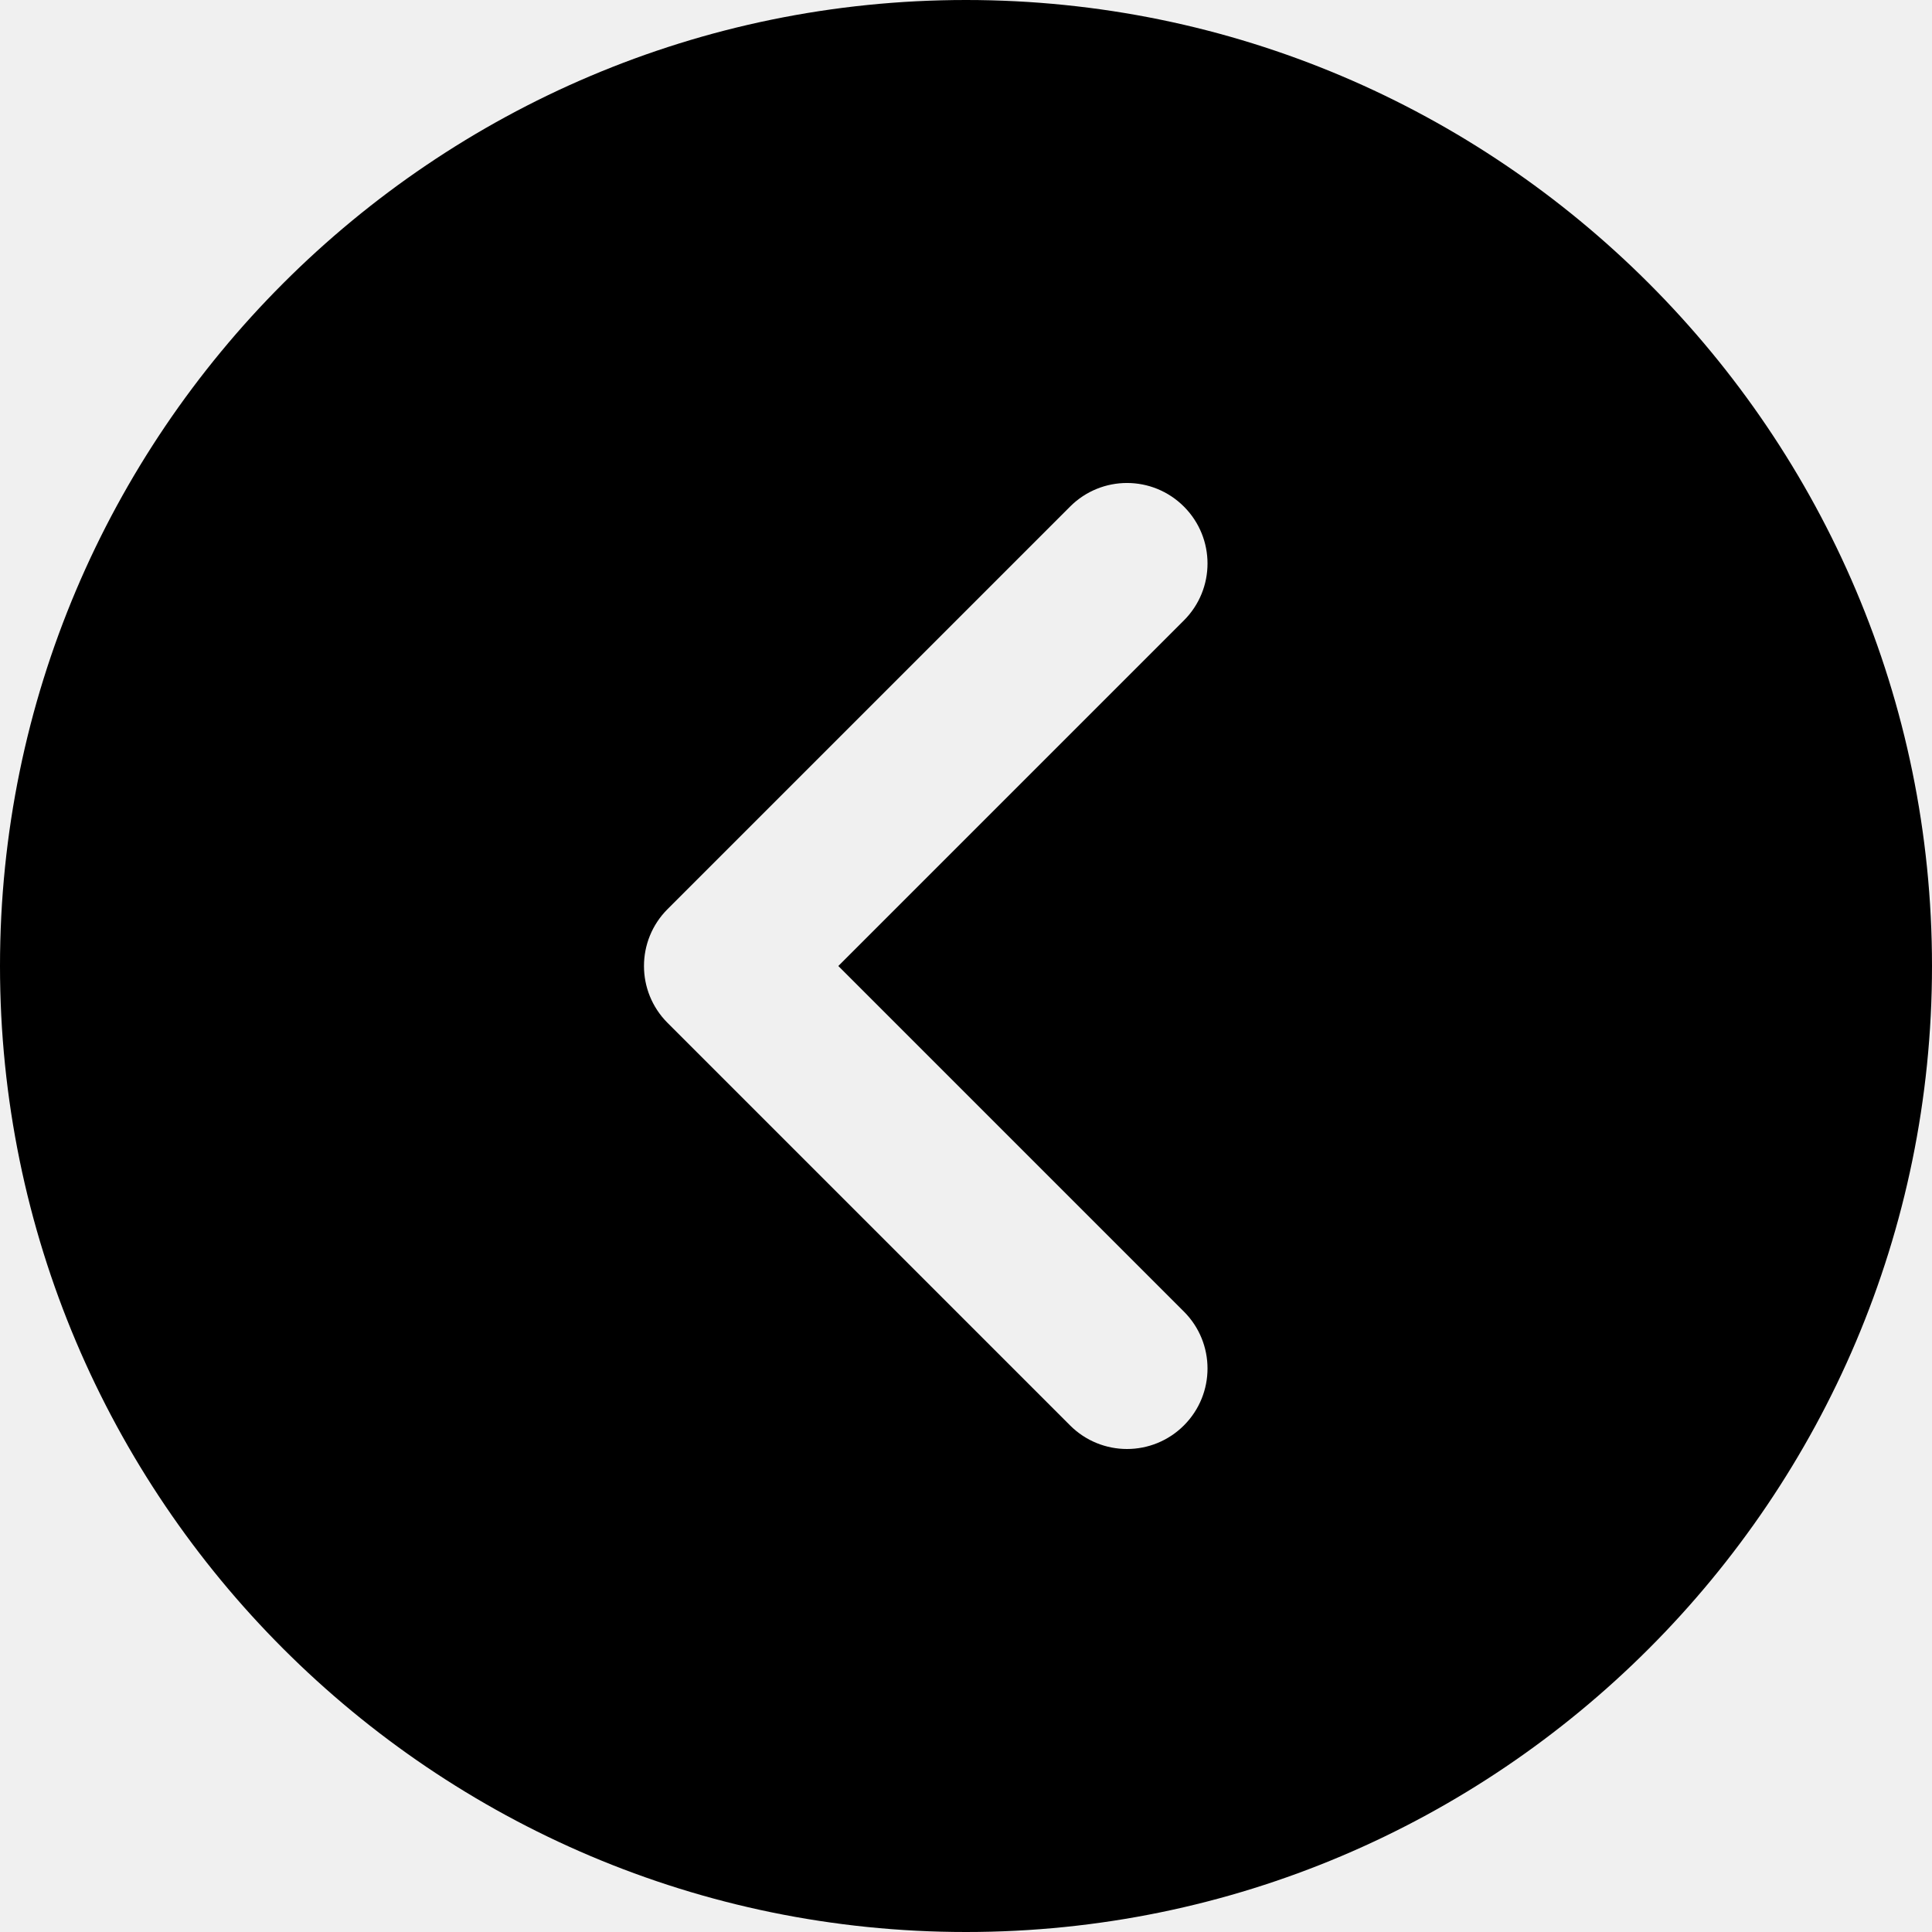
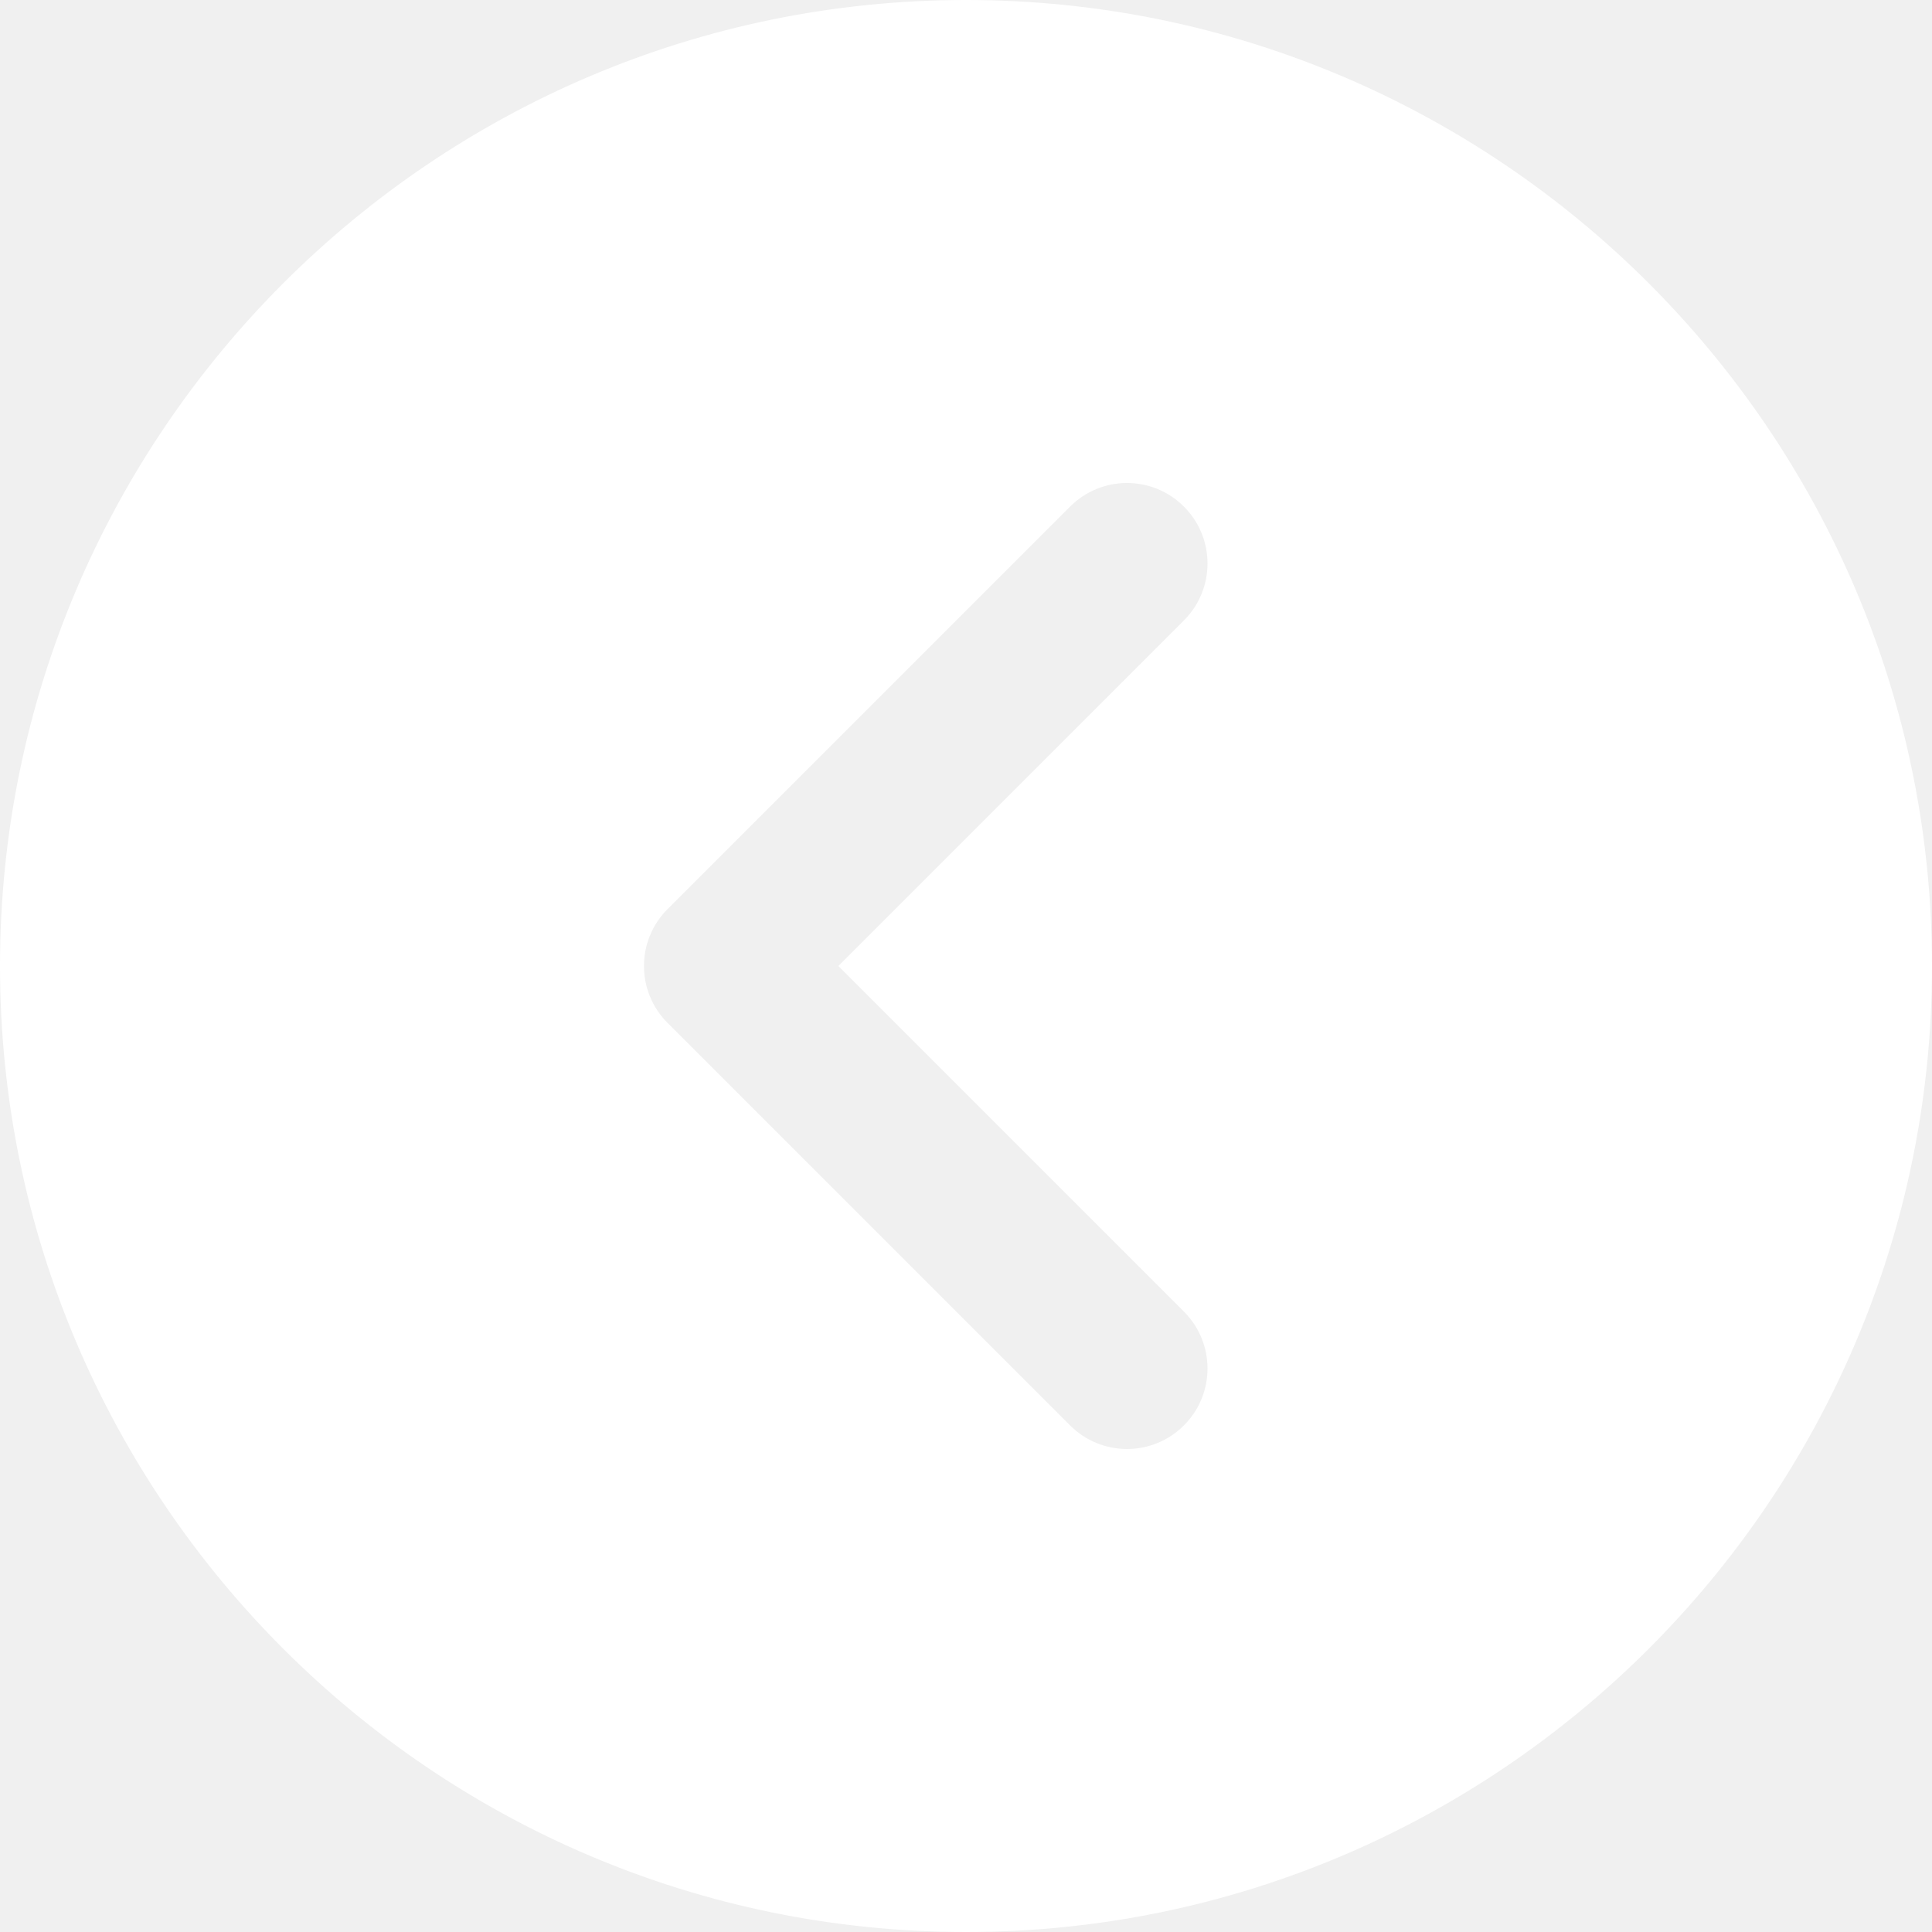
- <svg xmlns="http://www.w3.org/2000/svg" version="1.1" id="Layer_1" width="30px" height="30px" x="0px" y="0px" viewBox="0 0 512 512" style="enable-background:new 0 0 512 512;" xml:space="preserve">
+ <svg xmlns="http://www.w3.org/2000/svg" version="1.1" fill="white" id="Layer_1" width="30px" height="30px" x="0px" y="0px" viewBox="0 0 512 512" style="enable-background:new 0 0 512 512;" xml:space="preserve">
  <g>
    <g>
      <path d="M256,0C114.837,0,0,114.837,0,256s114.837,256,256,256s256-114.837,256-256S397.163,0,256,0z M313.749,347.584    c8.341,8.341,8.341,21.824,0,30.165c-4.16,4.16-9.621,6.251-15.083,6.251c-5.461,0-10.923-2.091-15.083-6.251L176.917,271.083    c-8.341-8.341-8.341-21.824,0-30.165l106.667-106.667c8.341-8.341,21.824-8.341,30.165,0s8.341,21.824,0,30.165L222.165,256    L313.749,347.584z" />
    </g>
  </g>
  <g>
</g>
  <g>
</g>
  <g>
</g>
  <g>
</g>
  <g>
</g>
  <g>
</g>
  <g>
</g>
  <g>
</g>
  <g>
</g>
  <g>
</g>
  <g>
</g>
  <g>
</g>
  <g>
</g>
  <g>
</g>
  <g>
</g>
</svg>
